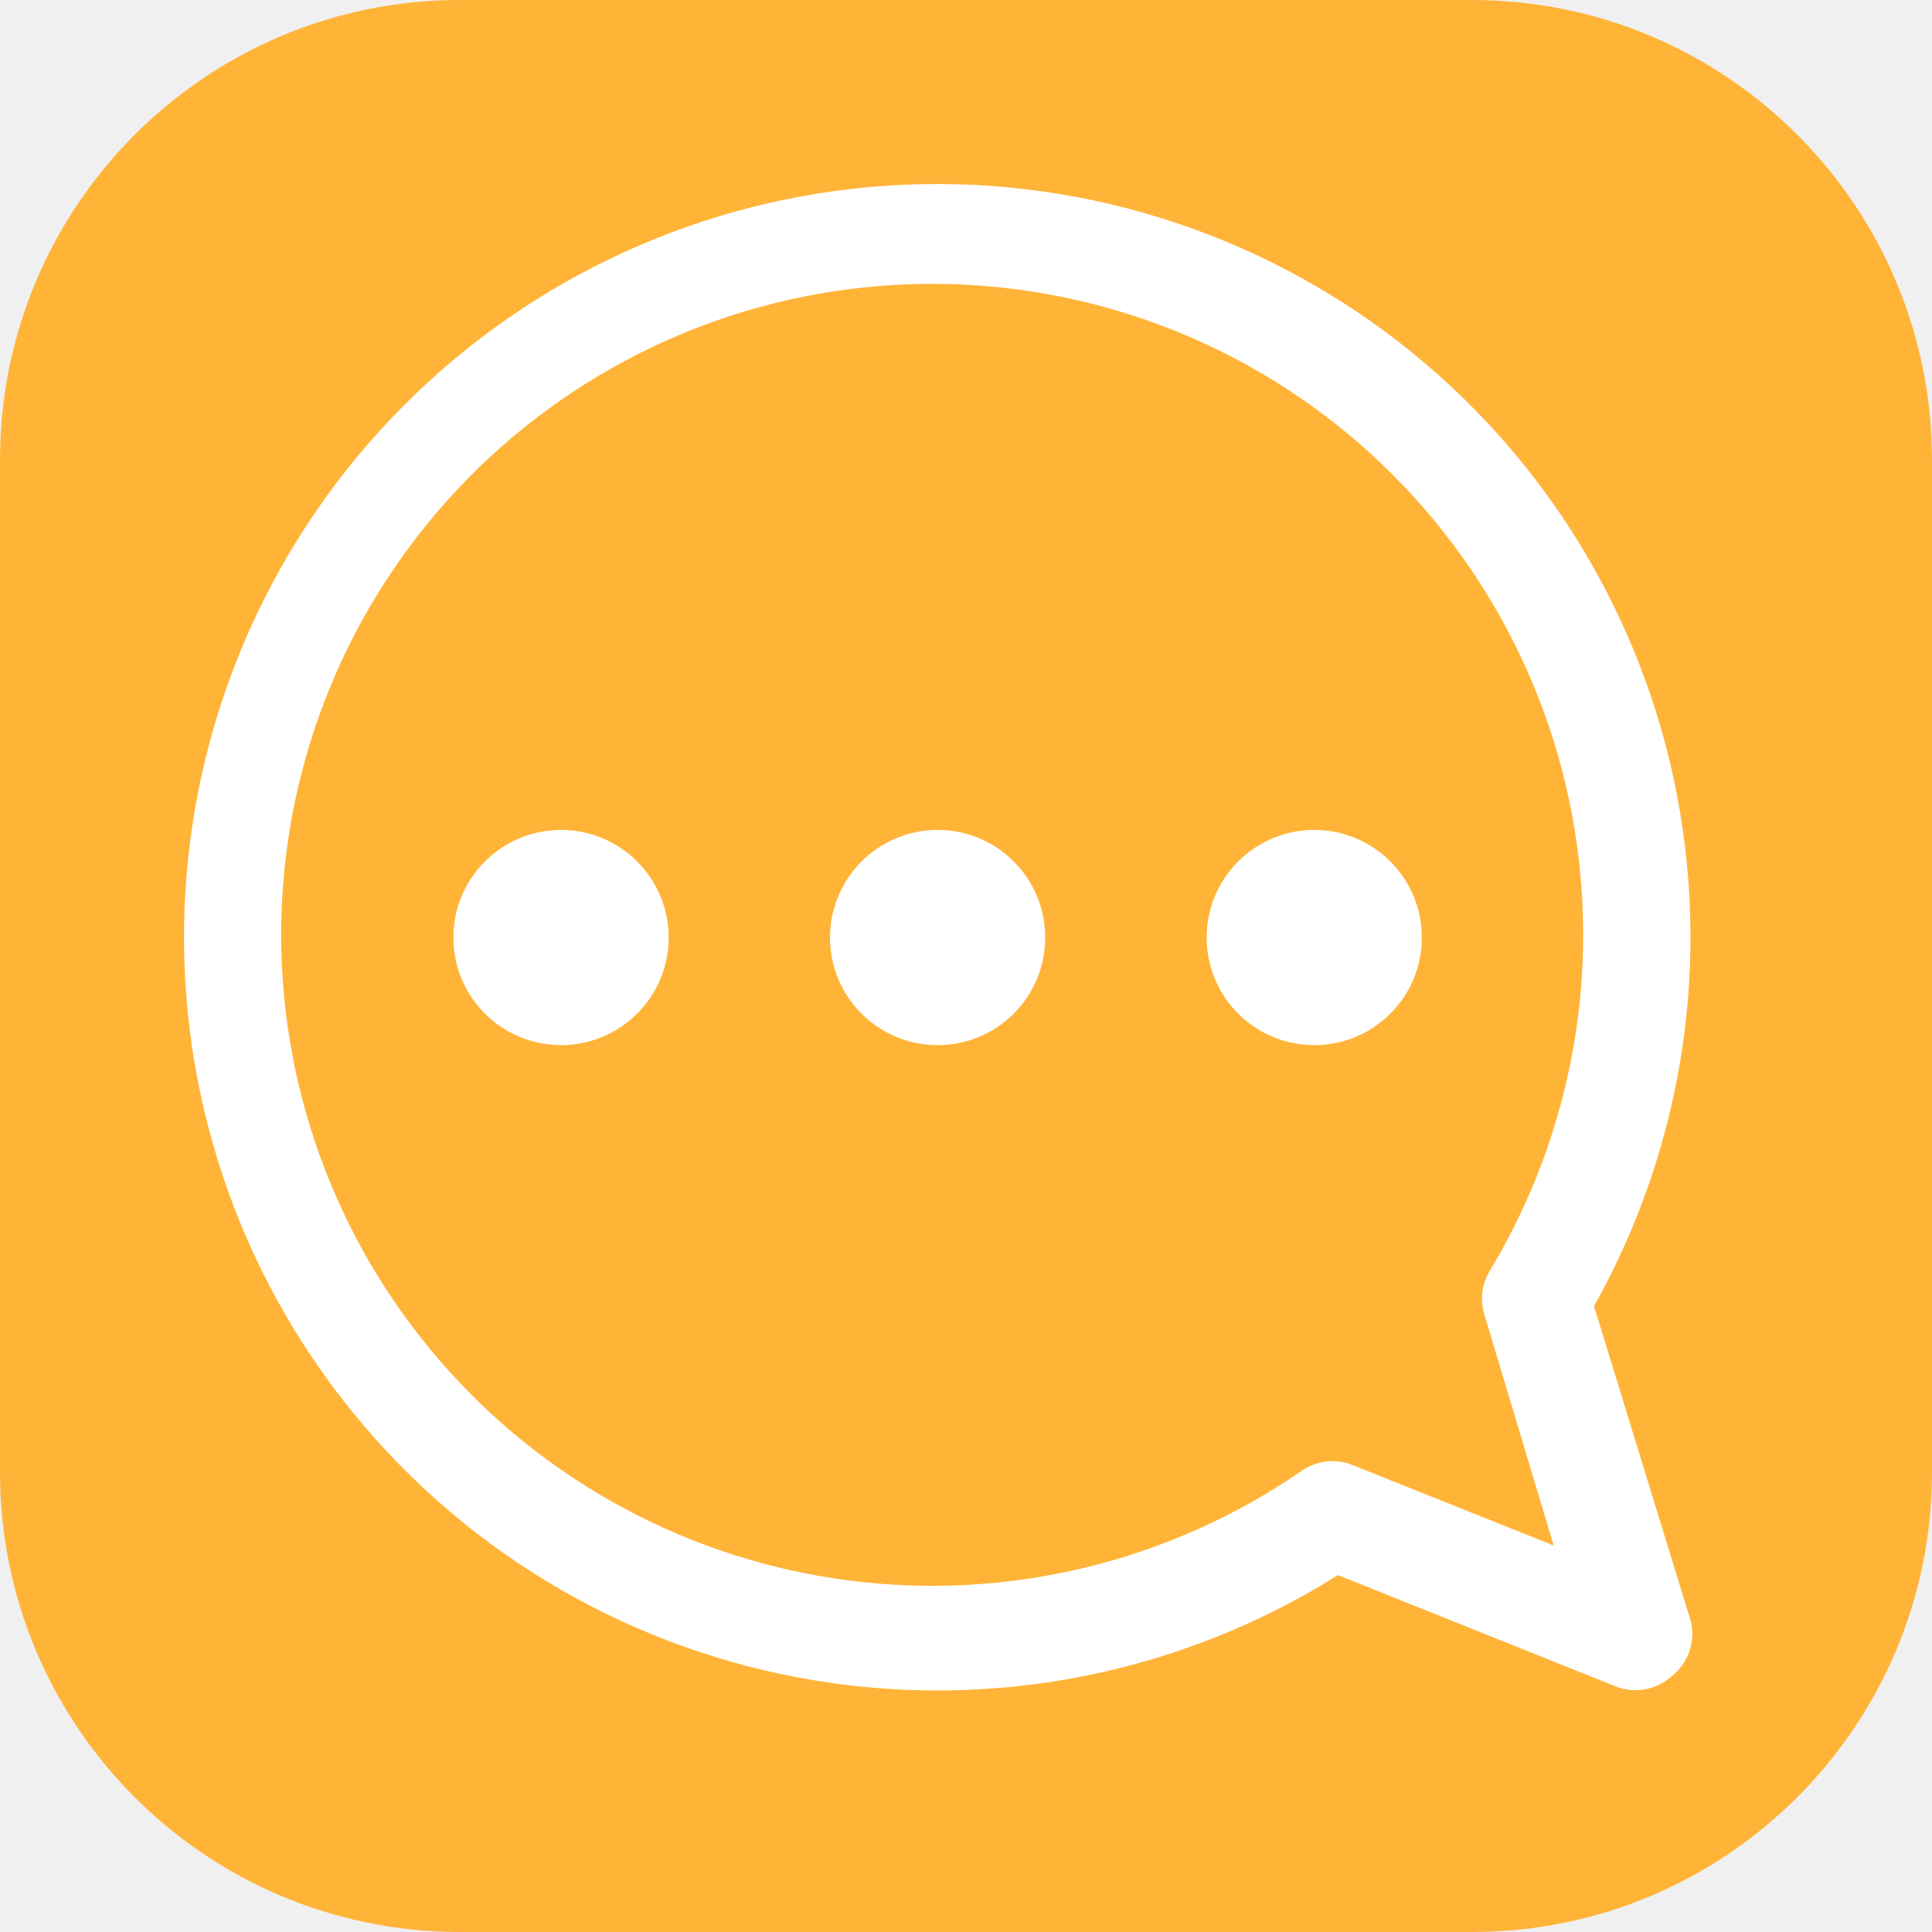
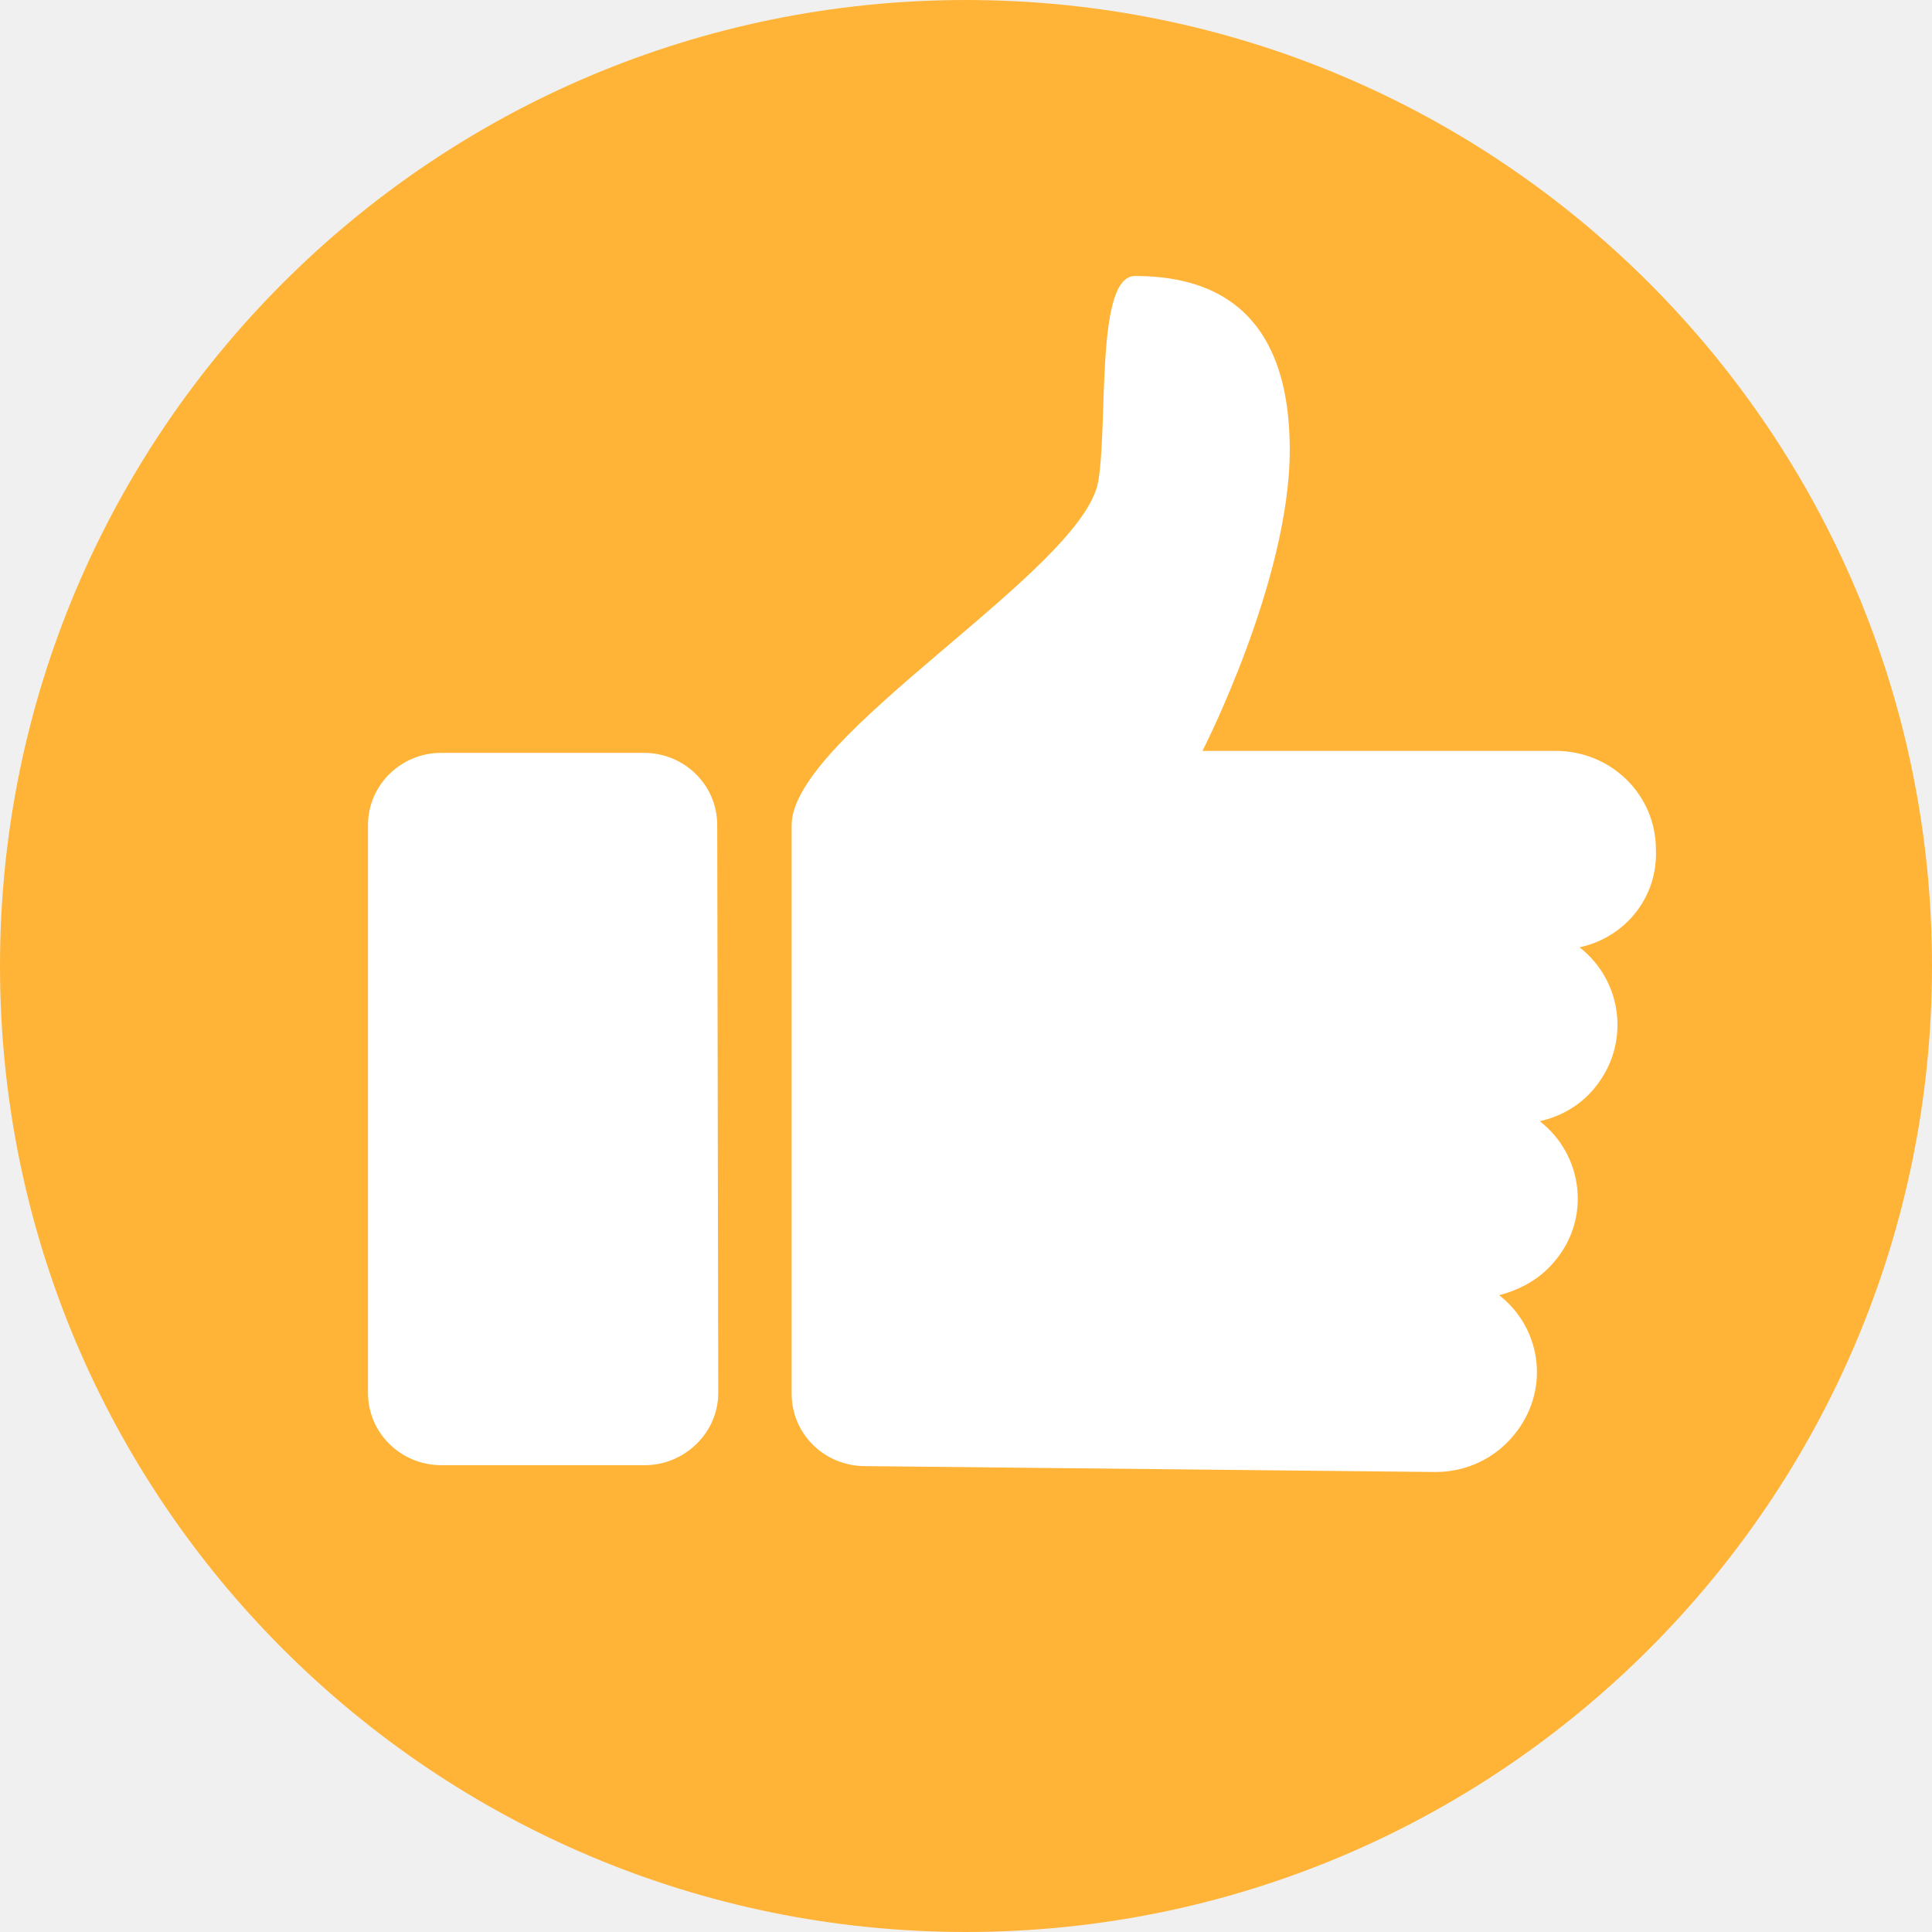
<svg xmlns="http://www.w3.org/2000/svg" width="21" height="21" viewBox="0 0 21 21" fill="none">
-   <rect width="21" height="21" rx="5" fill="#FFB438" />
-   <path d="M18.379 17.624L17.326 14.197C18.303 12.457 18.611 10.42 18.193 8.469C17.774 6.518 16.657 4.788 15.052 3.602C13.447 2.417 11.465 1.858 9.477 2.031C7.489 2.204 5.633 3.097 4.258 4.542C2.882 5.987 2.081 7.885 2.006 9.879C1.931 11.873 2.586 13.826 3.849 15.37C5.112 16.915 6.896 17.945 8.865 18.267C10.834 18.59 12.853 18.182 14.543 17.121L17.578 18.337C17.676 18.373 17.782 18.381 17.885 18.361C17.988 18.342 18.084 18.295 18.163 18.226C18.253 18.157 18.322 18.064 18.36 17.957C18.399 17.85 18.405 17.734 18.379 17.624ZM16.133 14.284L16.888 16.799L14.695 15.922C14.606 15.887 14.509 15.875 14.415 15.886C14.32 15.898 14.229 15.932 14.151 15.986C12.713 16.978 10.958 17.403 9.226 17.179C7.493 16.955 5.904 16.099 4.766 14.773C3.627 13.448 3.019 11.749 3.058 10.002C3.097 8.256 3.781 6.585 4.978 5.313C6.175 4.04 7.801 3.255 9.542 3.11C11.283 2.964 13.016 3.467 14.408 4.523C15.8 5.579 16.753 7.112 17.082 8.828C17.411 10.543 17.094 12.32 16.192 13.816C16.15 13.886 16.123 13.964 16.113 14.044C16.103 14.125 16.11 14.207 16.133 14.284Z" fill="white" />
-   <path d="M10.192 11.36C10.838 11.36 11.361 10.837 11.361 10.191C11.361 9.545 10.838 9.021 10.192 9.021C9.546 9.021 9.022 9.545 9.022 10.191C9.022 10.837 9.546 11.36 10.192 11.36Z" fill="white" />
-   <path d="M14.285 11.36C14.931 11.36 15.455 10.837 15.455 10.191C15.455 9.545 14.931 9.021 14.285 9.021C13.639 9.021 13.116 9.545 13.116 10.191C13.116 10.837 13.639 11.36 14.285 11.36Z" fill="white" />
-   <path d="M6.098 11.36C6.744 11.36 7.268 10.837 7.268 10.191C7.268 9.545 6.744 9.021 6.098 9.021C5.452 9.021 4.928 9.545 4.928 10.191C4.928 10.837 5.452 11.36 6.098 11.36Z" fill="white" />
+   <circle cx="10.5" cy="10.5" r="10.5" fill="#FFB438" />
+   <path d="M7.807 15.14C7.807 15.575 7.44 15.926 7.009 15.926H4.798C4.356 15.926 4 15.575 4 15.14V8.969C4 8.534 4.356 8.183 4.798 8.183H6.998C7.44 8.183 7.796 8.534 7.796 8.969L7.807 15.14ZM17.169 10.297C17.643 10.668 17.719 11.348 17.341 11.815C17.19 12.007 16.974 12.134 16.737 12.187C17.212 12.559 17.287 13.239 16.91 13.695C16.759 13.886 16.543 14.014 16.295 14.078C16.77 14.449 16.845 15.129 16.457 15.596C16.252 15.851 15.939 16 15.605 16L9.403 15.936C8.961 15.936 8.605 15.586 8.605 15.15V8.969C8.605 7.992 11.776 6.197 11.938 5.23C12.046 4.593 11.905 3 12.337 3C13.081 3 14.019 3.276 14.019 4.891C14.019 6.314 13.07 8.162 13.07 8.162H16.91C17.514 8.162 17.999 8.64 17.999 9.234C18.021 9.755 17.665 10.19 17.169 10.297Z" fill="white" />
</svg>
